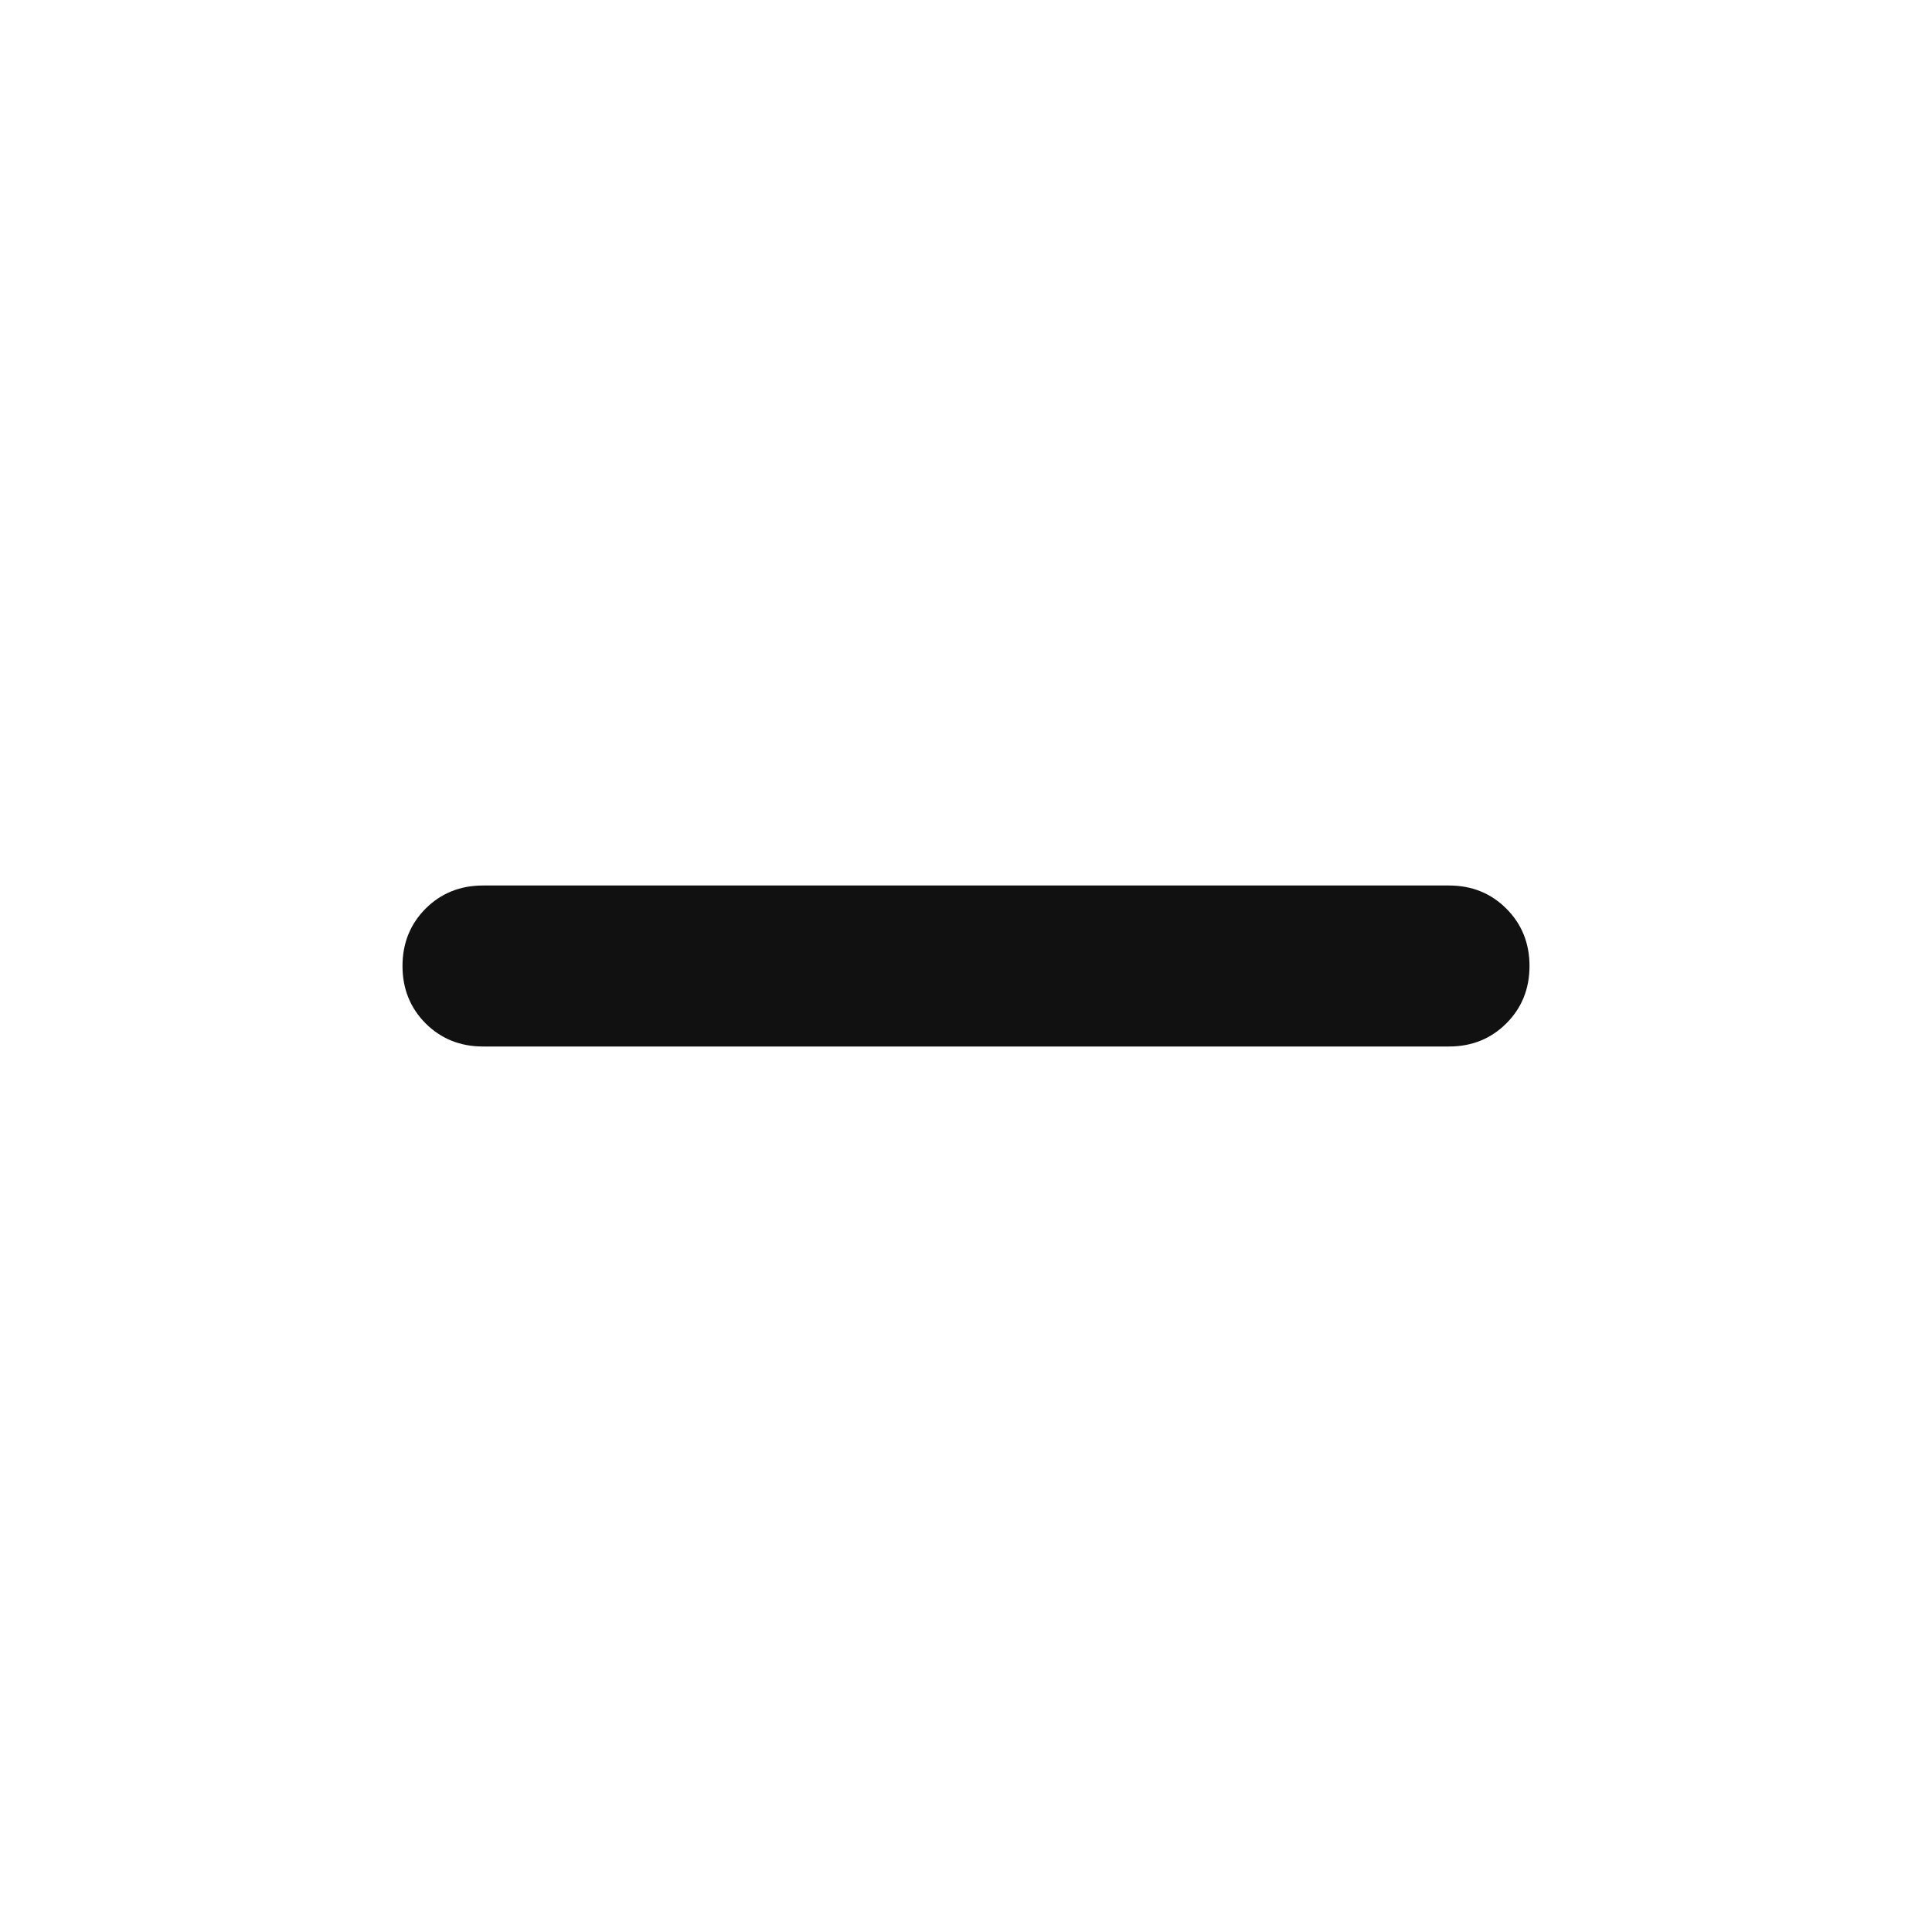
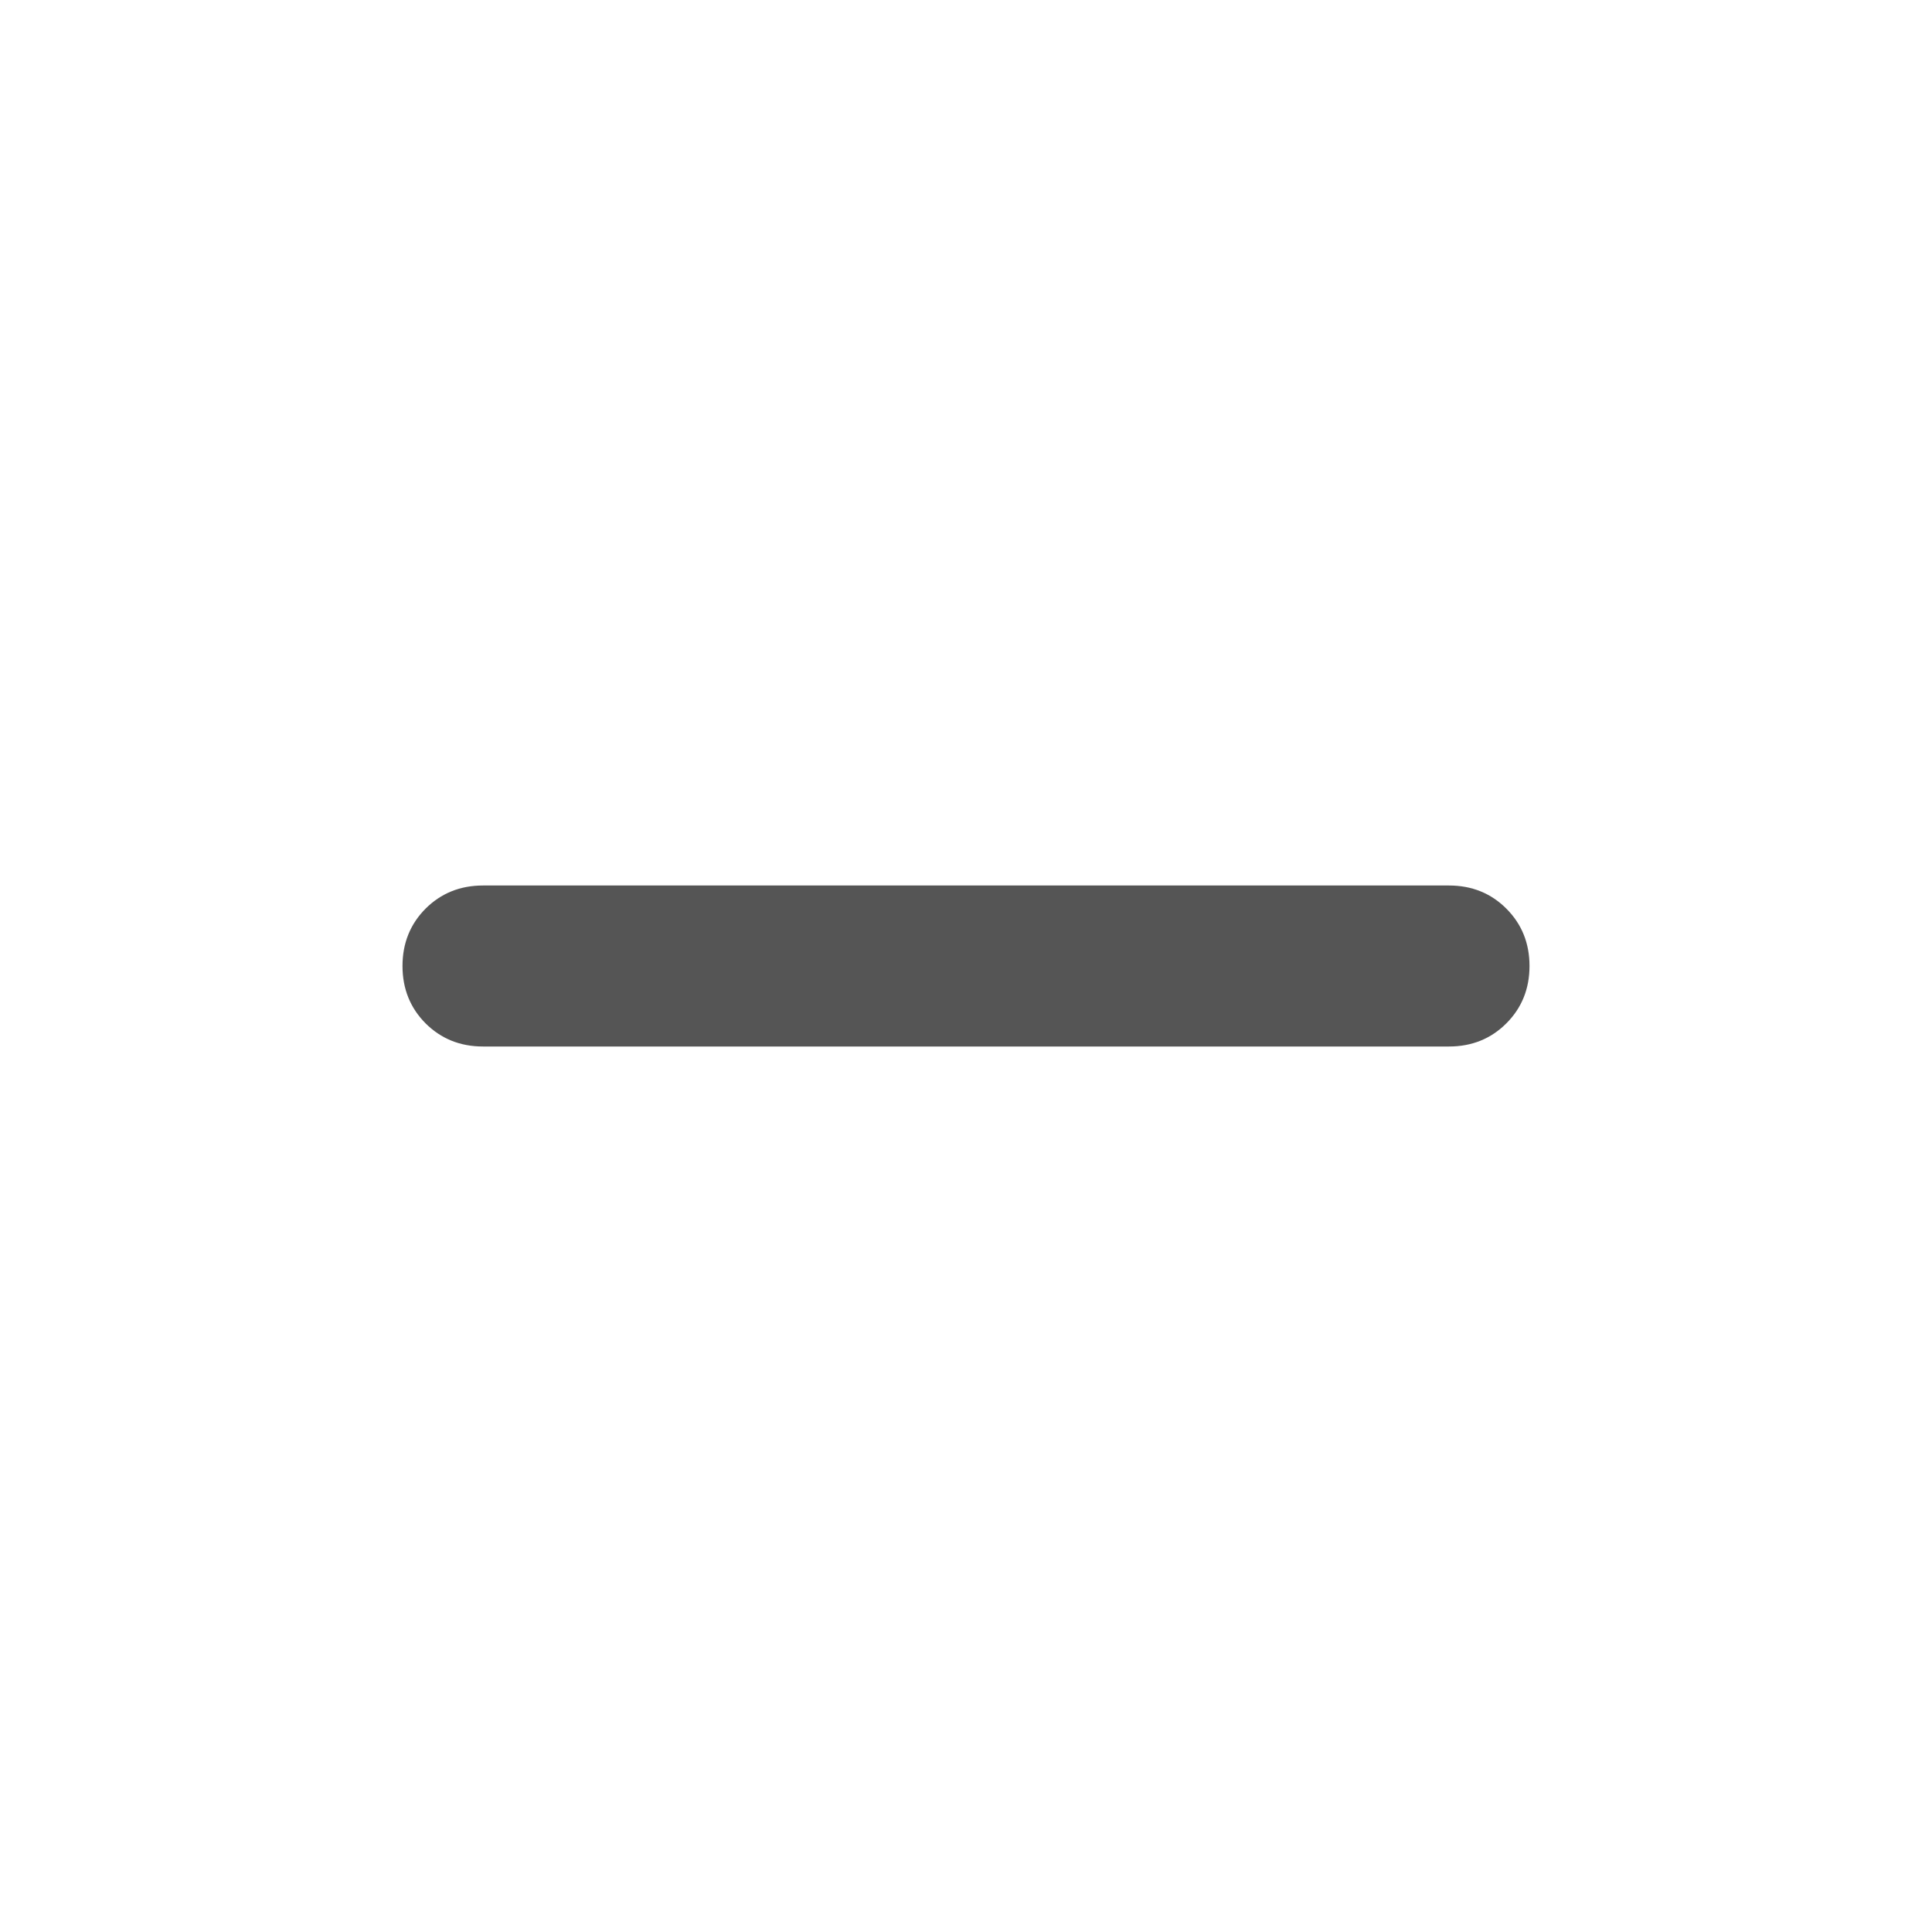
<svg xmlns="http://www.w3.org/2000/svg" width="24" height="24" viewBox="0 0 24 24" fill="none">
-   <path d="M6 13C5.717 13 5.479 12.904 5.287 12.713C5.096 12.521 5 12.283 5 12C5 11.717 5.096 11.479 5.287 11.287C5.479 11.096 5.717 11 6 11H18C18.283 11 18.521 11.096 18.712 11.287C18.904 11.479 19 11.717 19 12C19 12.283 18.904 12.521 18.712 12.713C18.521 12.904 18.283 13 18 13H6Z" fill="#111111" />
+   <path d="M6 13C5.717 13 5.479 12.904 5.287 12.713C5.096 12.521 5 12.283 5 12C5 11.717 5.096 11.479 5.287 11.287C5.479 11.096 5.717 11 6 11H18C18.283 11 18.521 11.096 18.712 11.287C18.904 11.479 19 11.717 19 12C19 12.283 18.904 12.521 18.712 12.713C18.521 12.904 18.283 13 18 13H6Z" fill="#555555" />
</svg>
